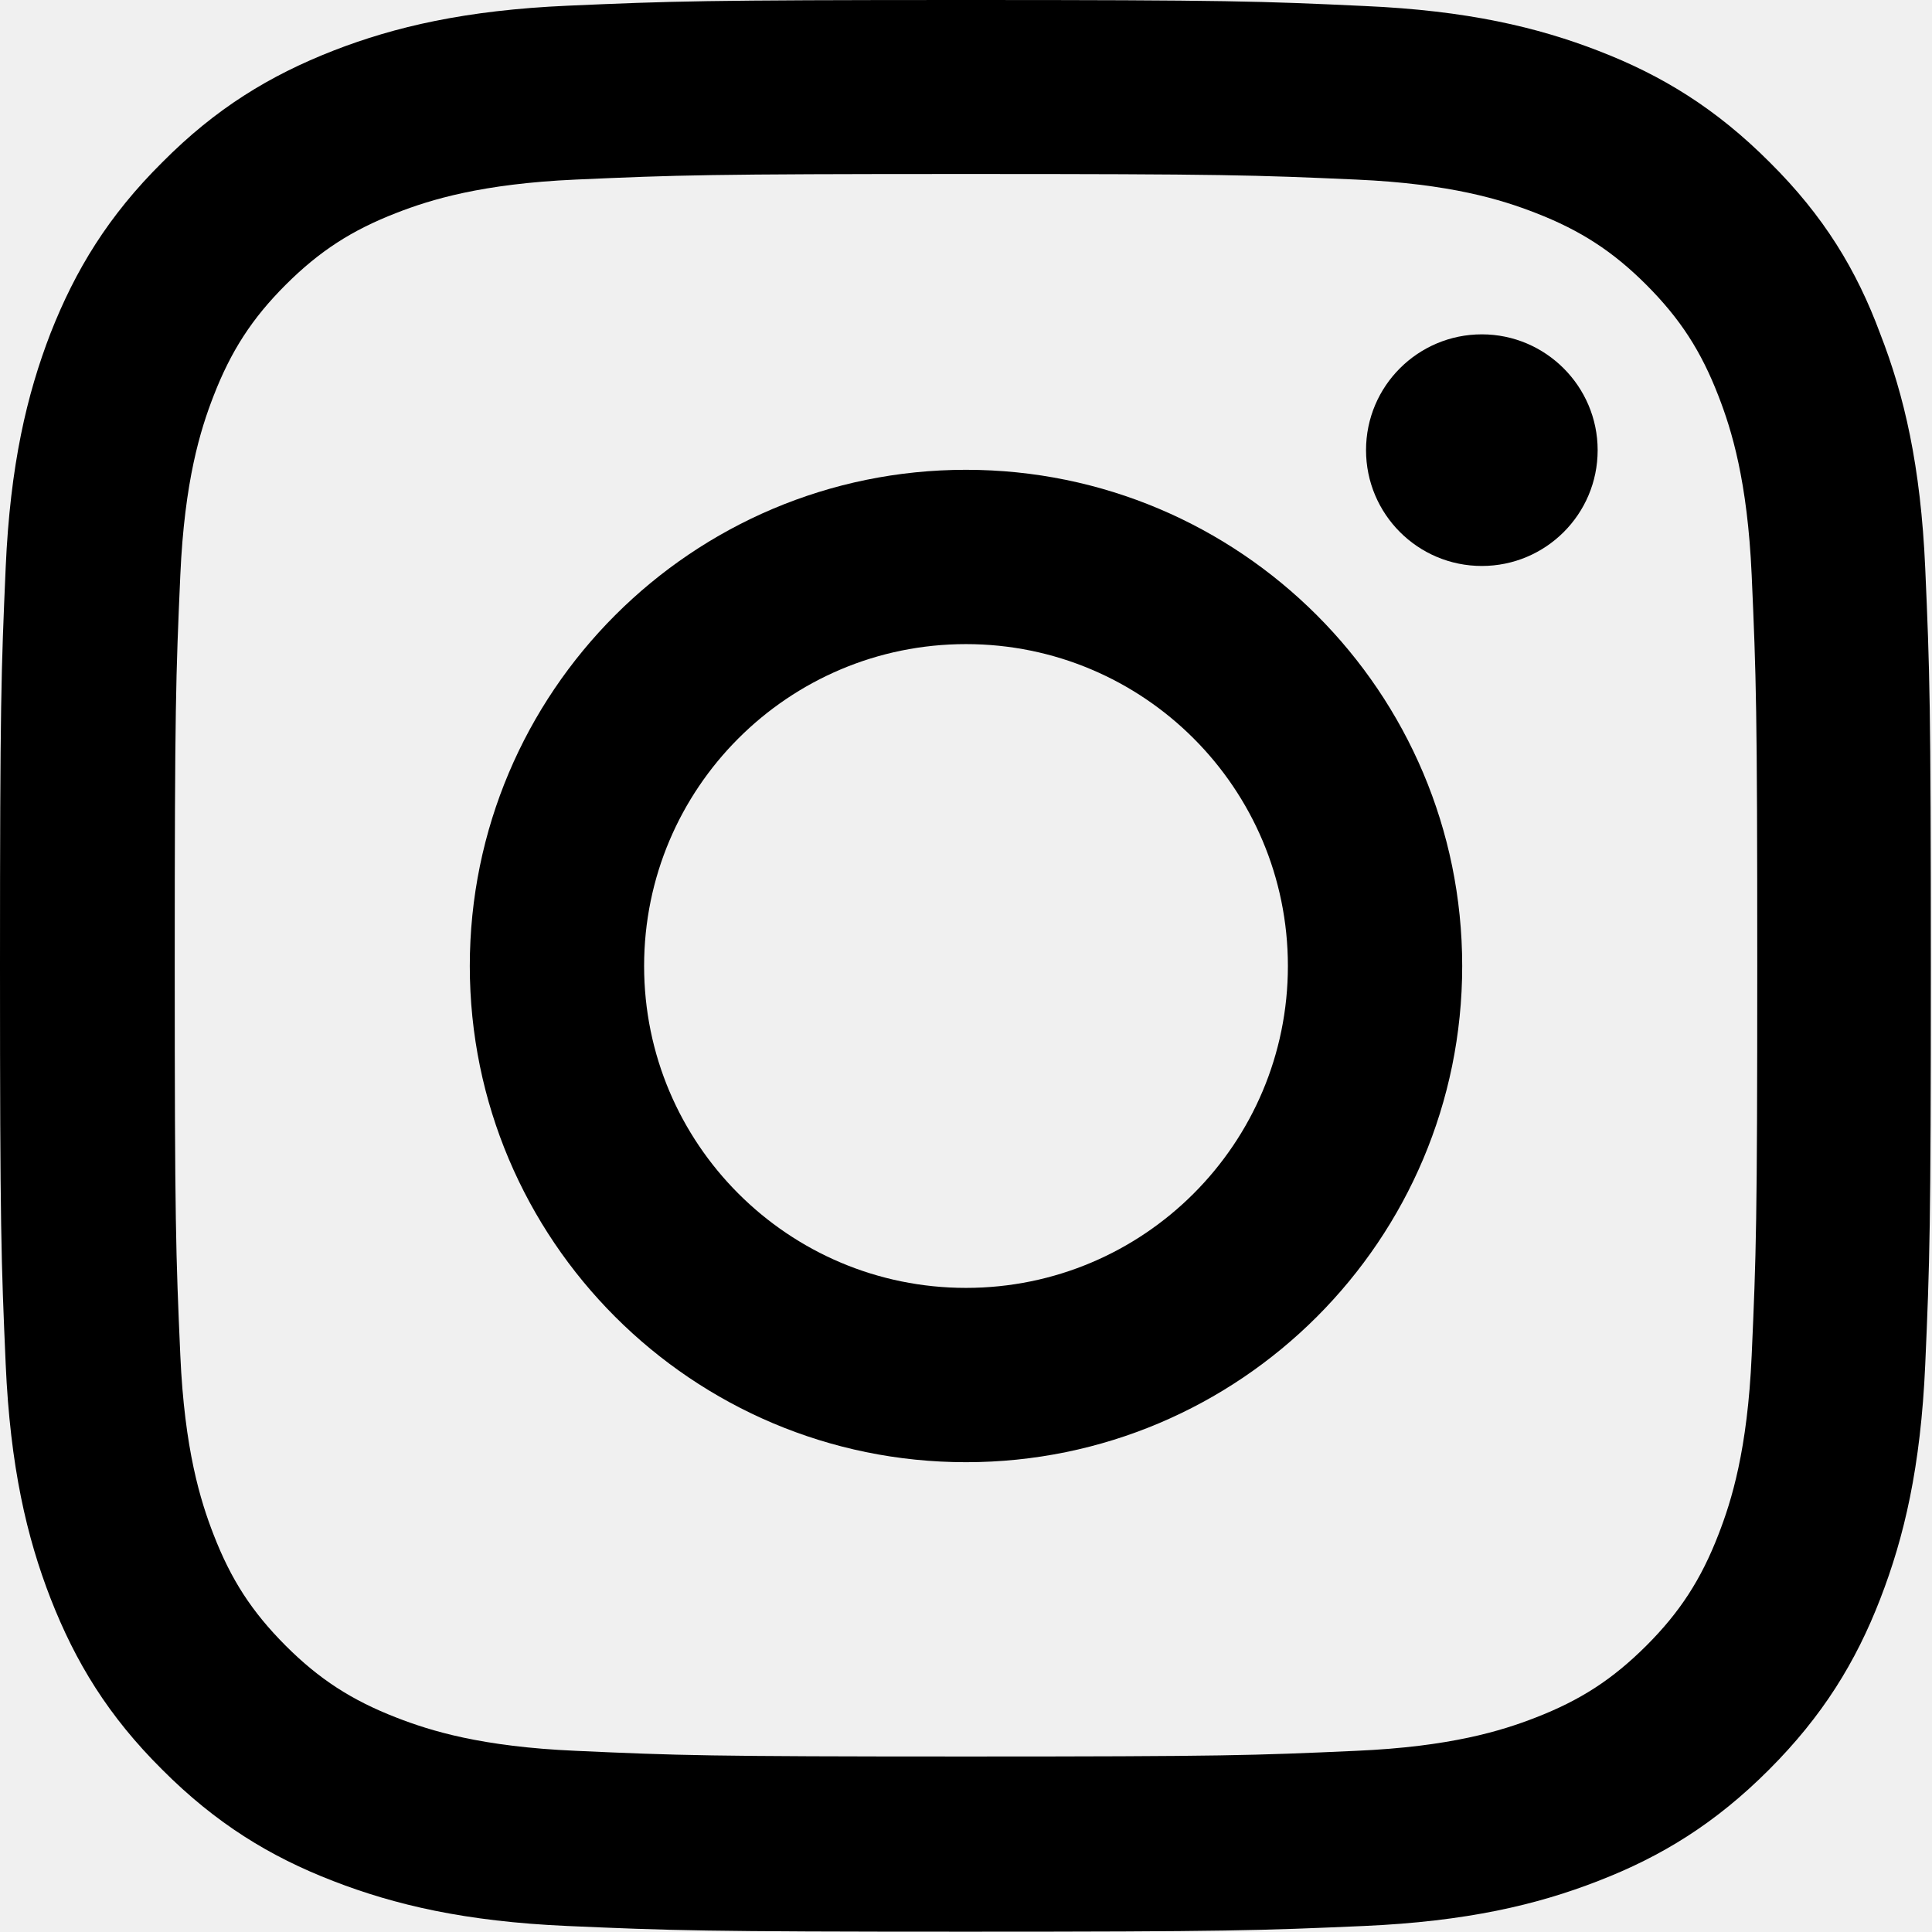
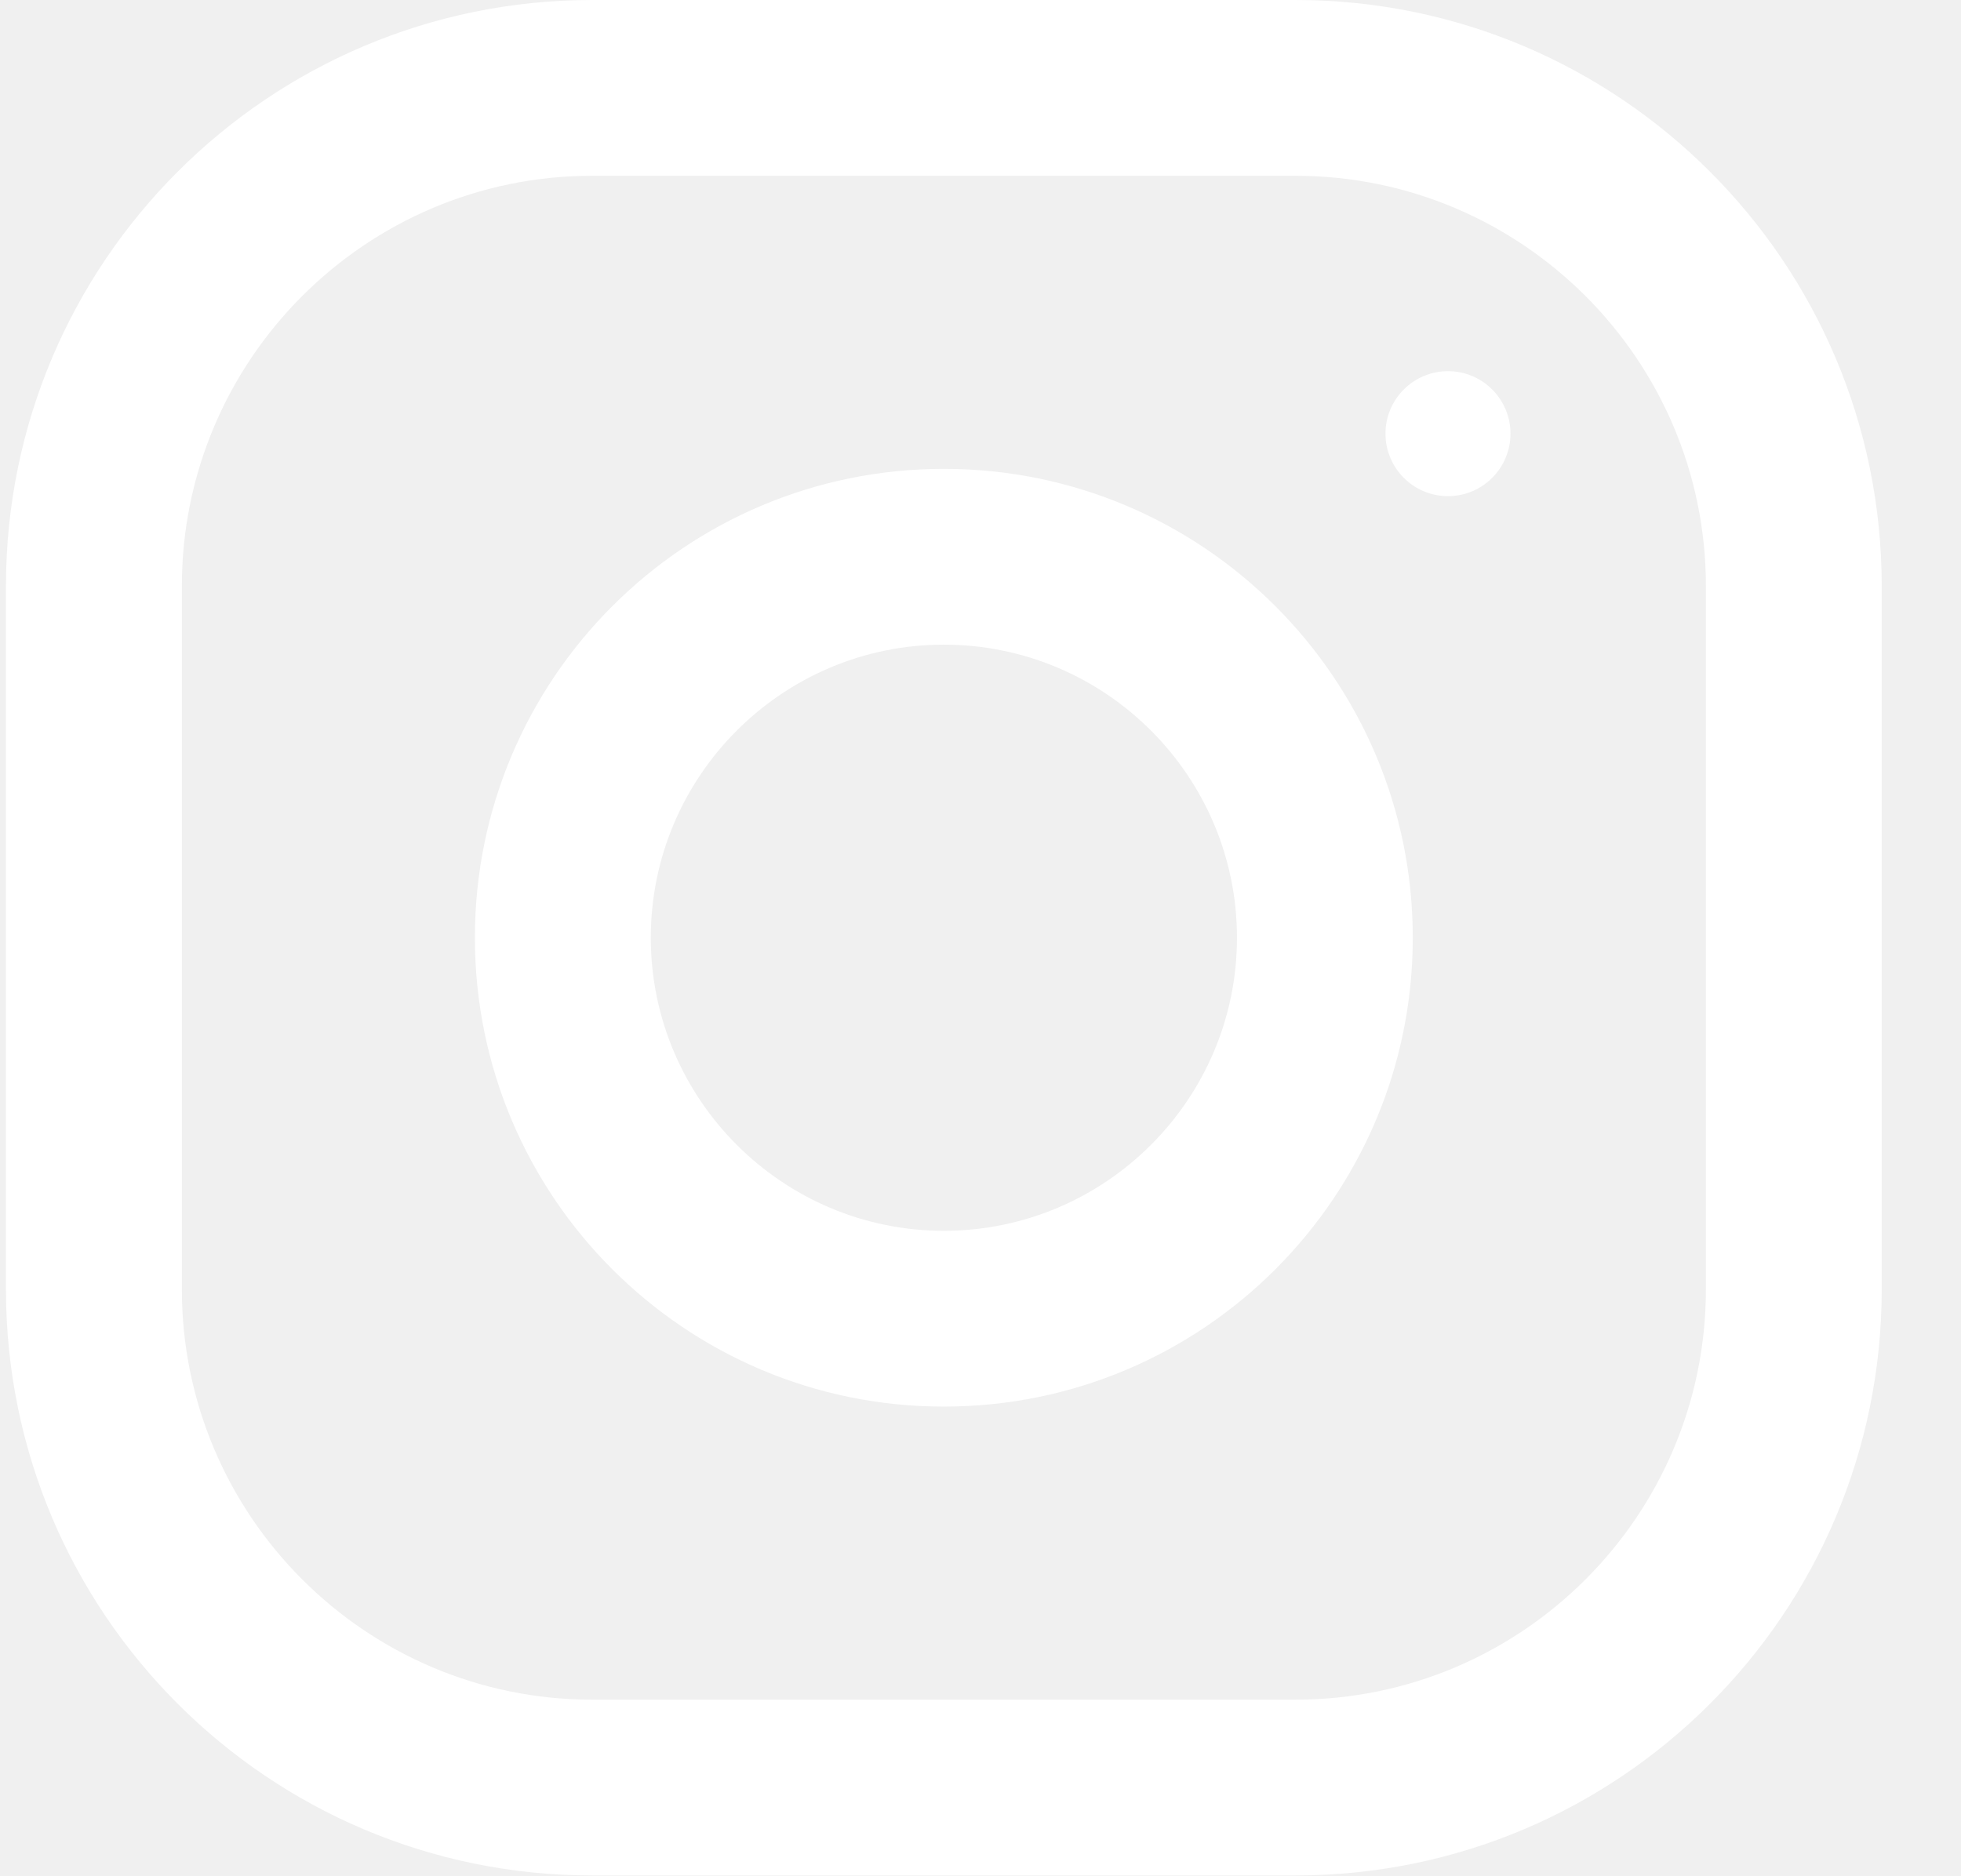
- <svg xmlns="http://www.w3.org/2000/svg" width="18" height="18" viewBox="0 0 18 18" fill="none">
-   <g clip-path="url(#clip0_7_257)">
-     <path d="M9 1.621C11.405 1.621 11.69 1.631 12.635 1.673C13.514 1.712 13.989 1.86 14.305 1.983C14.723 2.145 15.026 2.341 15.339 2.654C15.655 2.971 15.848 3.27 16.01 3.688C16.133 4.004 16.281 4.482 16.32 5.358C16.362 6.307 16.372 6.592 16.372 8.993C16.372 11.398 16.362 11.682 16.32 12.628C16.281 13.507 16.133 13.982 16.01 14.298C15.848 14.716 15.652 15.019 15.339 15.332C15.022 15.648 14.723 15.841 14.305 16.003C13.989 16.126 13.511 16.274 12.635 16.312C11.686 16.355 11.401 16.365 9 16.365C6.595 16.365 6.311 16.355 5.365 16.312C4.486 16.274 4.011 16.126 3.695 16.003C3.277 15.841 2.974 15.645 2.661 15.332C2.345 15.015 2.152 14.716 1.99 14.298C1.867 13.982 1.719 13.504 1.68 12.628C1.638 11.679 1.628 11.394 1.628 8.993C1.628 6.588 1.638 6.304 1.68 5.358C1.719 4.479 1.867 4.004 1.99 3.688C2.152 3.27 2.348 2.967 2.661 2.654C2.978 2.338 3.277 2.145 3.695 1.983C4.011 1.86 4.489 1.712 5.365 1.673C6.311 1.631 6.595 1.621 9 1.621ZM9 0C6.557 0 6.251 0.011 5.291 0.053C4.335 0.095 3.677 0.25 3.108 0.471C2.514 0.703 2.011 1.009 1.512 1.512C1.009 2.011 0.703 2.514 0.471 3.104C0.25 3.677 0.095 4.331 0.053 5.287C0.011 6.251 0 6.557 0 9C0 11.443 0.011 11.749 0.053 12.709C0.095 13.665 0.25 14.323 0.471 14.892C0.703 15.486 1.009 15.989 1.512 16.488C2.011 16.988 2.514 17.297 3.104 17.525C3.677 17.747 4.331 17.902 5.287 17.944C6.247 17.986 6.553 17.997 8.996 17.997C11.44 17.997 11.746 17.986 12.706 17.944C13.662 17.902 14.319 17.747 14.889 17.525C15.479 17.297 15.982 16.988 16.481 16.488C16.98 15.989 17.29 15.486 17.518 14.896C17.74 14.323 17.895 13.669 17.937 12.713C17.979 11.753 17.989 11.447 17.989 9.004C17.989 6.56 17.979 6.254 17.937 5.295C17.895 4.338 17.74 3.681 17.518 3.111C17.297 2.514 16.991 2.011 16.488 1.512C15.989 1.012 15.486 0.703 14.896 0.475C14.323 0.253 13.669 0.098 12.713 0.056C11.749 0.011 11.443 0 9 0Z" fill="black" />
-     <path d="M9 4.377C6.448 4.377 4.377 6.448 4.377 9C4.377 11.552 6.448 13.623 9 13.623C11.552 13.623 13.623 11.552 13.623 9C13.623 6.448 11.552 4.377 9 4.377ZM9 11.999C7.344 11.999 6.001 10.656 6.001 9C6.001 7.344 7.344 6.001 9 6.001C10.656 6.001 11.999 7.344 11.999 9C11.999 10.656 10.656 11.999 9 11.999Z" fill="black" />
-     <path d="M14.885 4.194C14.885 4.792 14.4 5.273 13.806 5.273C13.208 5.273 12.727 4.788 12.727 4.194C12.727 3.596 13.212 3.115 13.806 3.115C14.4 3.115 14.885 3.6 14.885 4.194Z" fill="black" />
-   </g>
-   <defs>
-     <clipPath id="clip0_7_257">
-       <rect width="18" height="18" fill="white" />
-     </clipPath>
-   </defs>
+ <svg xmlns="http://www.w3.org/2000/svg" width="23" height="22" viewBox="0 0 23 22" fill="none">
+   <path fill-rule="evenodd" clip-rule="evenodd" d="M6.945 0H15.195C18.992 0 22.07 3.079 22.07 6.875V15.125C22.07 18.921 18.992 22 15.195 22H6.945C3.149 22 0.07 18.921 0.07 15.125V6.875C0.07 3.079 3.149 0 6.945 0ZM15.195 19.938C17.849 19.938 20.008 17.779 20.008 15.125V6.875C20.008 4.221 17.849 2.062 15.195 2.062H6.945C4.291 2.062 2.133 4.221 2.133 6.875V15.125C2.133 17.779 4.291 19.938 6.945 19.938H15.195Z" fill="white" />
+   <path fill-rule="evenodd" clip-rule="evenodd" d="M5.57 11C5.57 7.963 8.033 5.5 11.07 5.5C14.108 5.5 16.57 7.963 16.57 11C16.57 14.037 14.108 16.5 11.07 16.5C8.033 16.5 5.57 14.037 5.57 11ZM7.633 11C7.633 12.895 9.176 14.438 11.07 14.438C12.965 14.438 14.508 12.895 14.508 11C14.508 9.104 12.965 7.562 11.07 7.562C9.176 7.562 7.633 9.104 7.633 11Z" fill="white" />
+   <ellipse cx="16.983" cy="5.087" rx="0.733" ry="0.733" fill="white" />
</svg>
